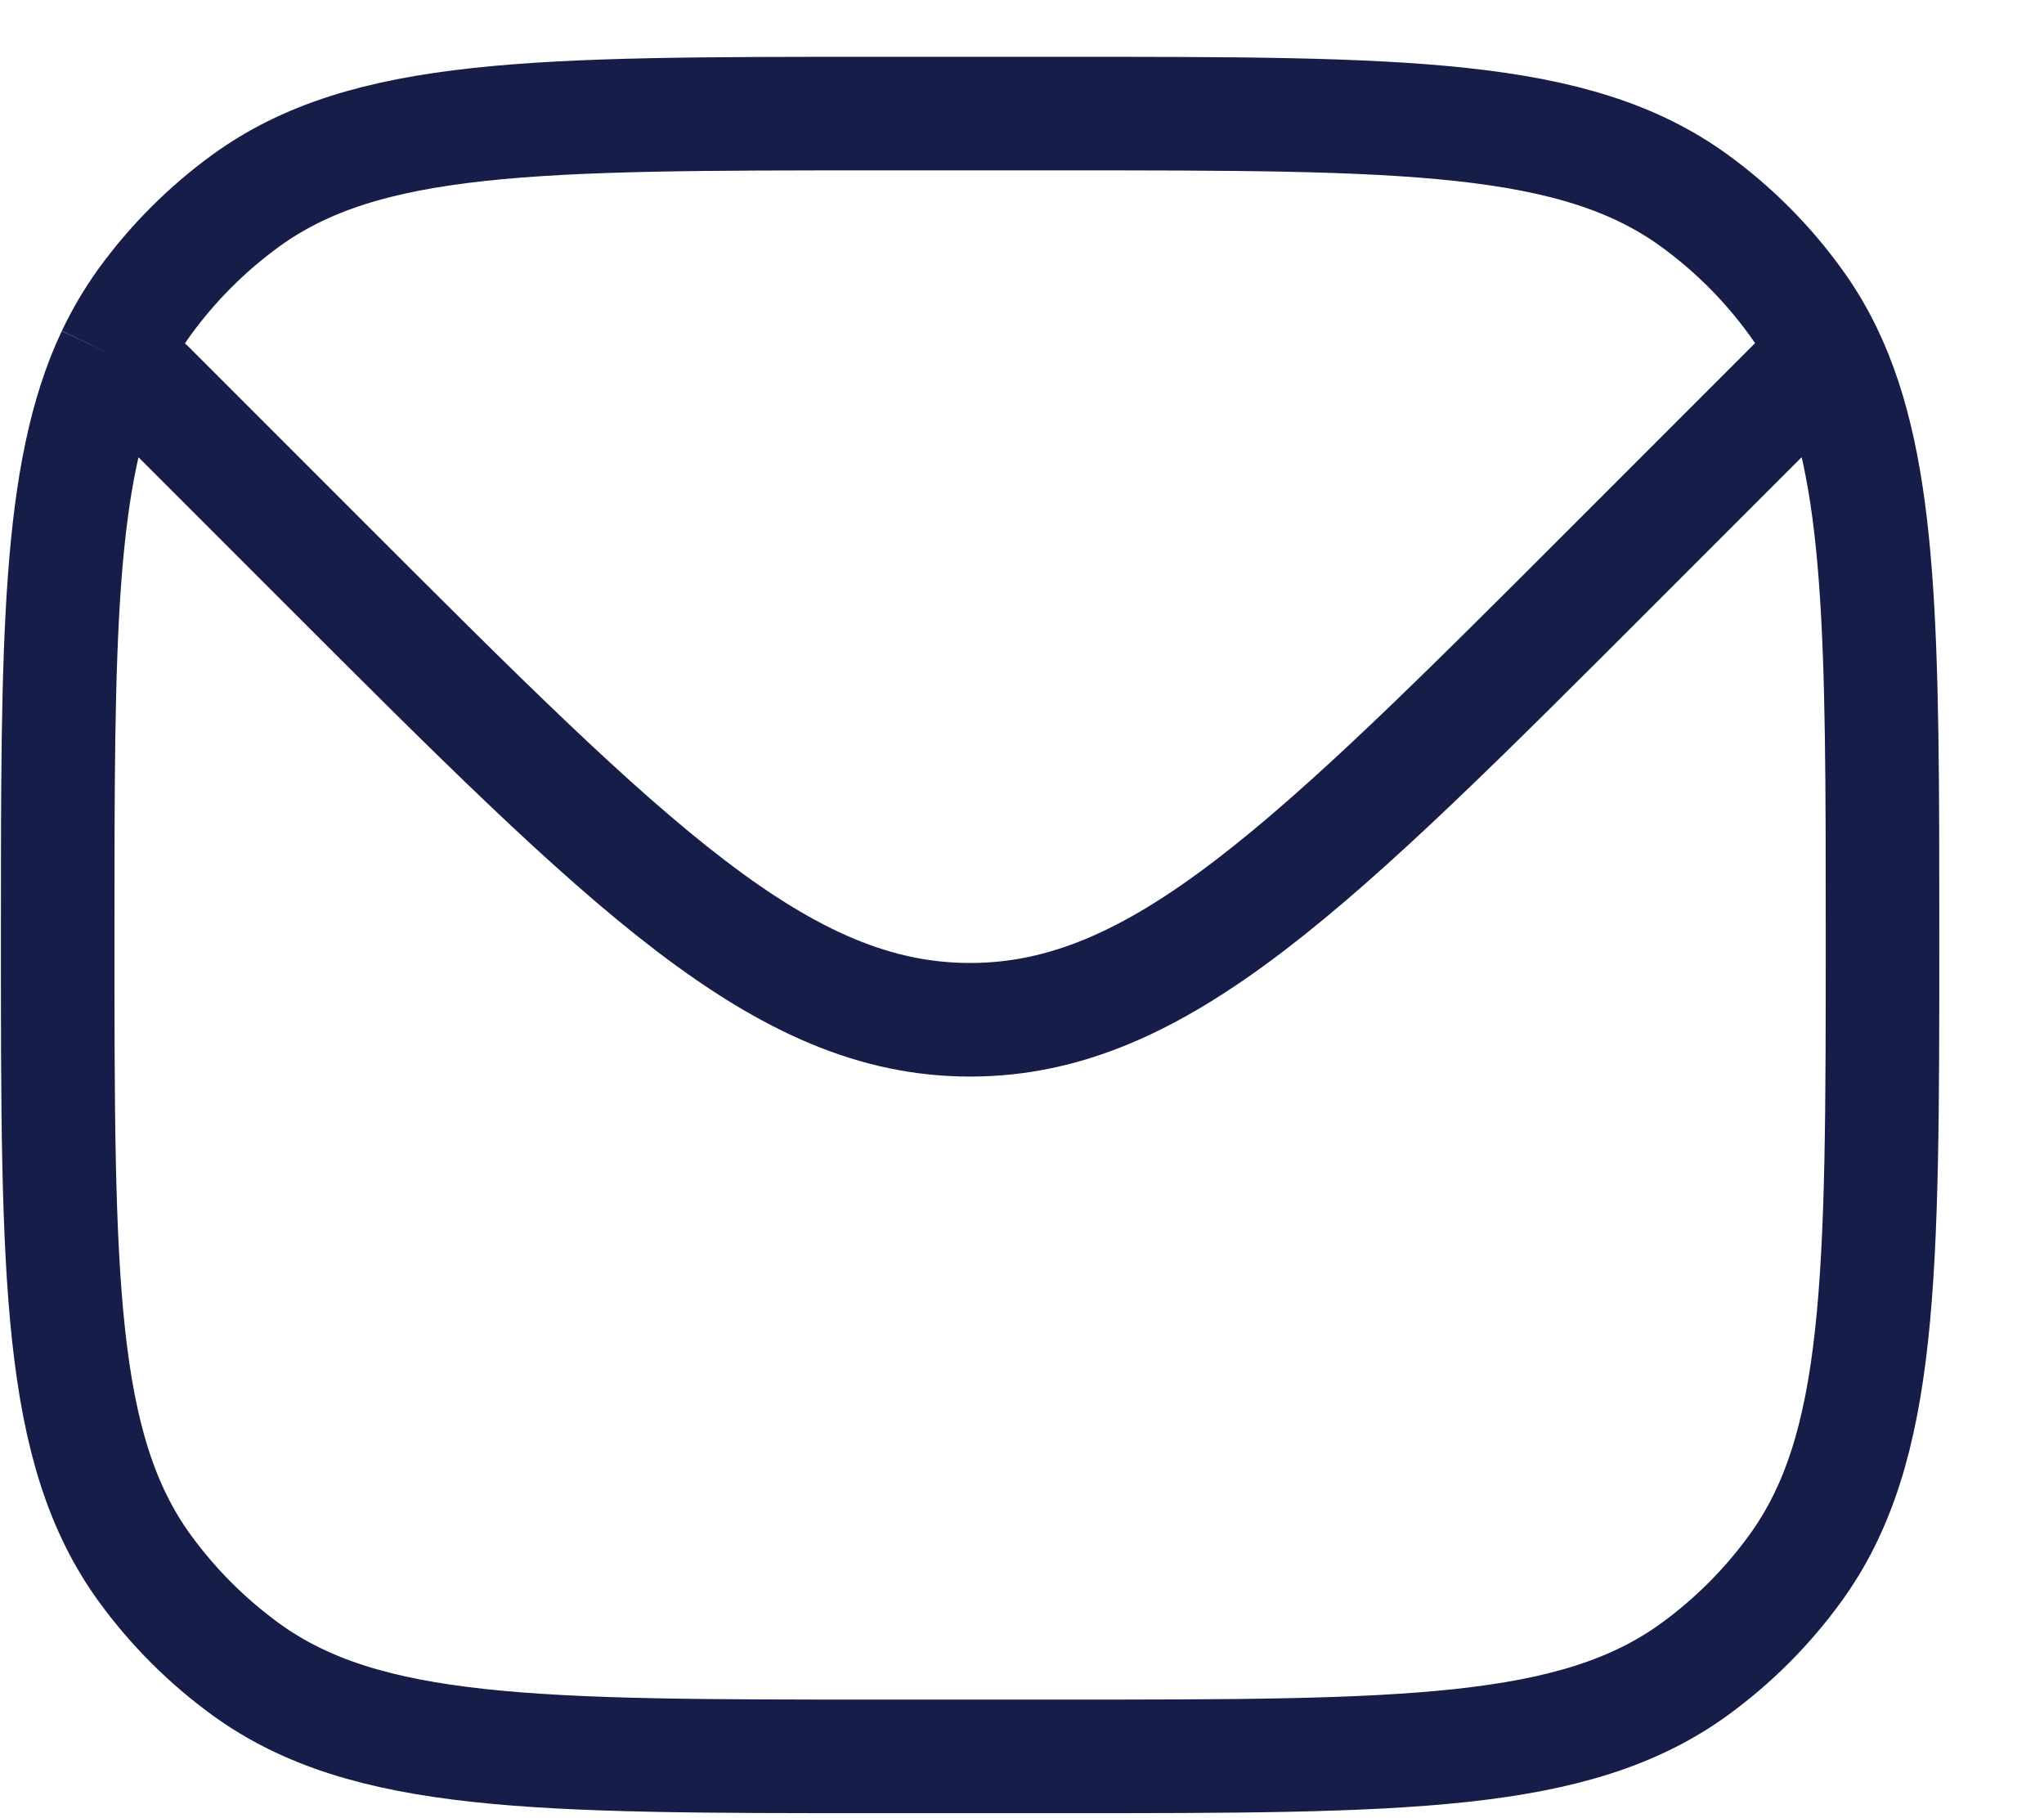
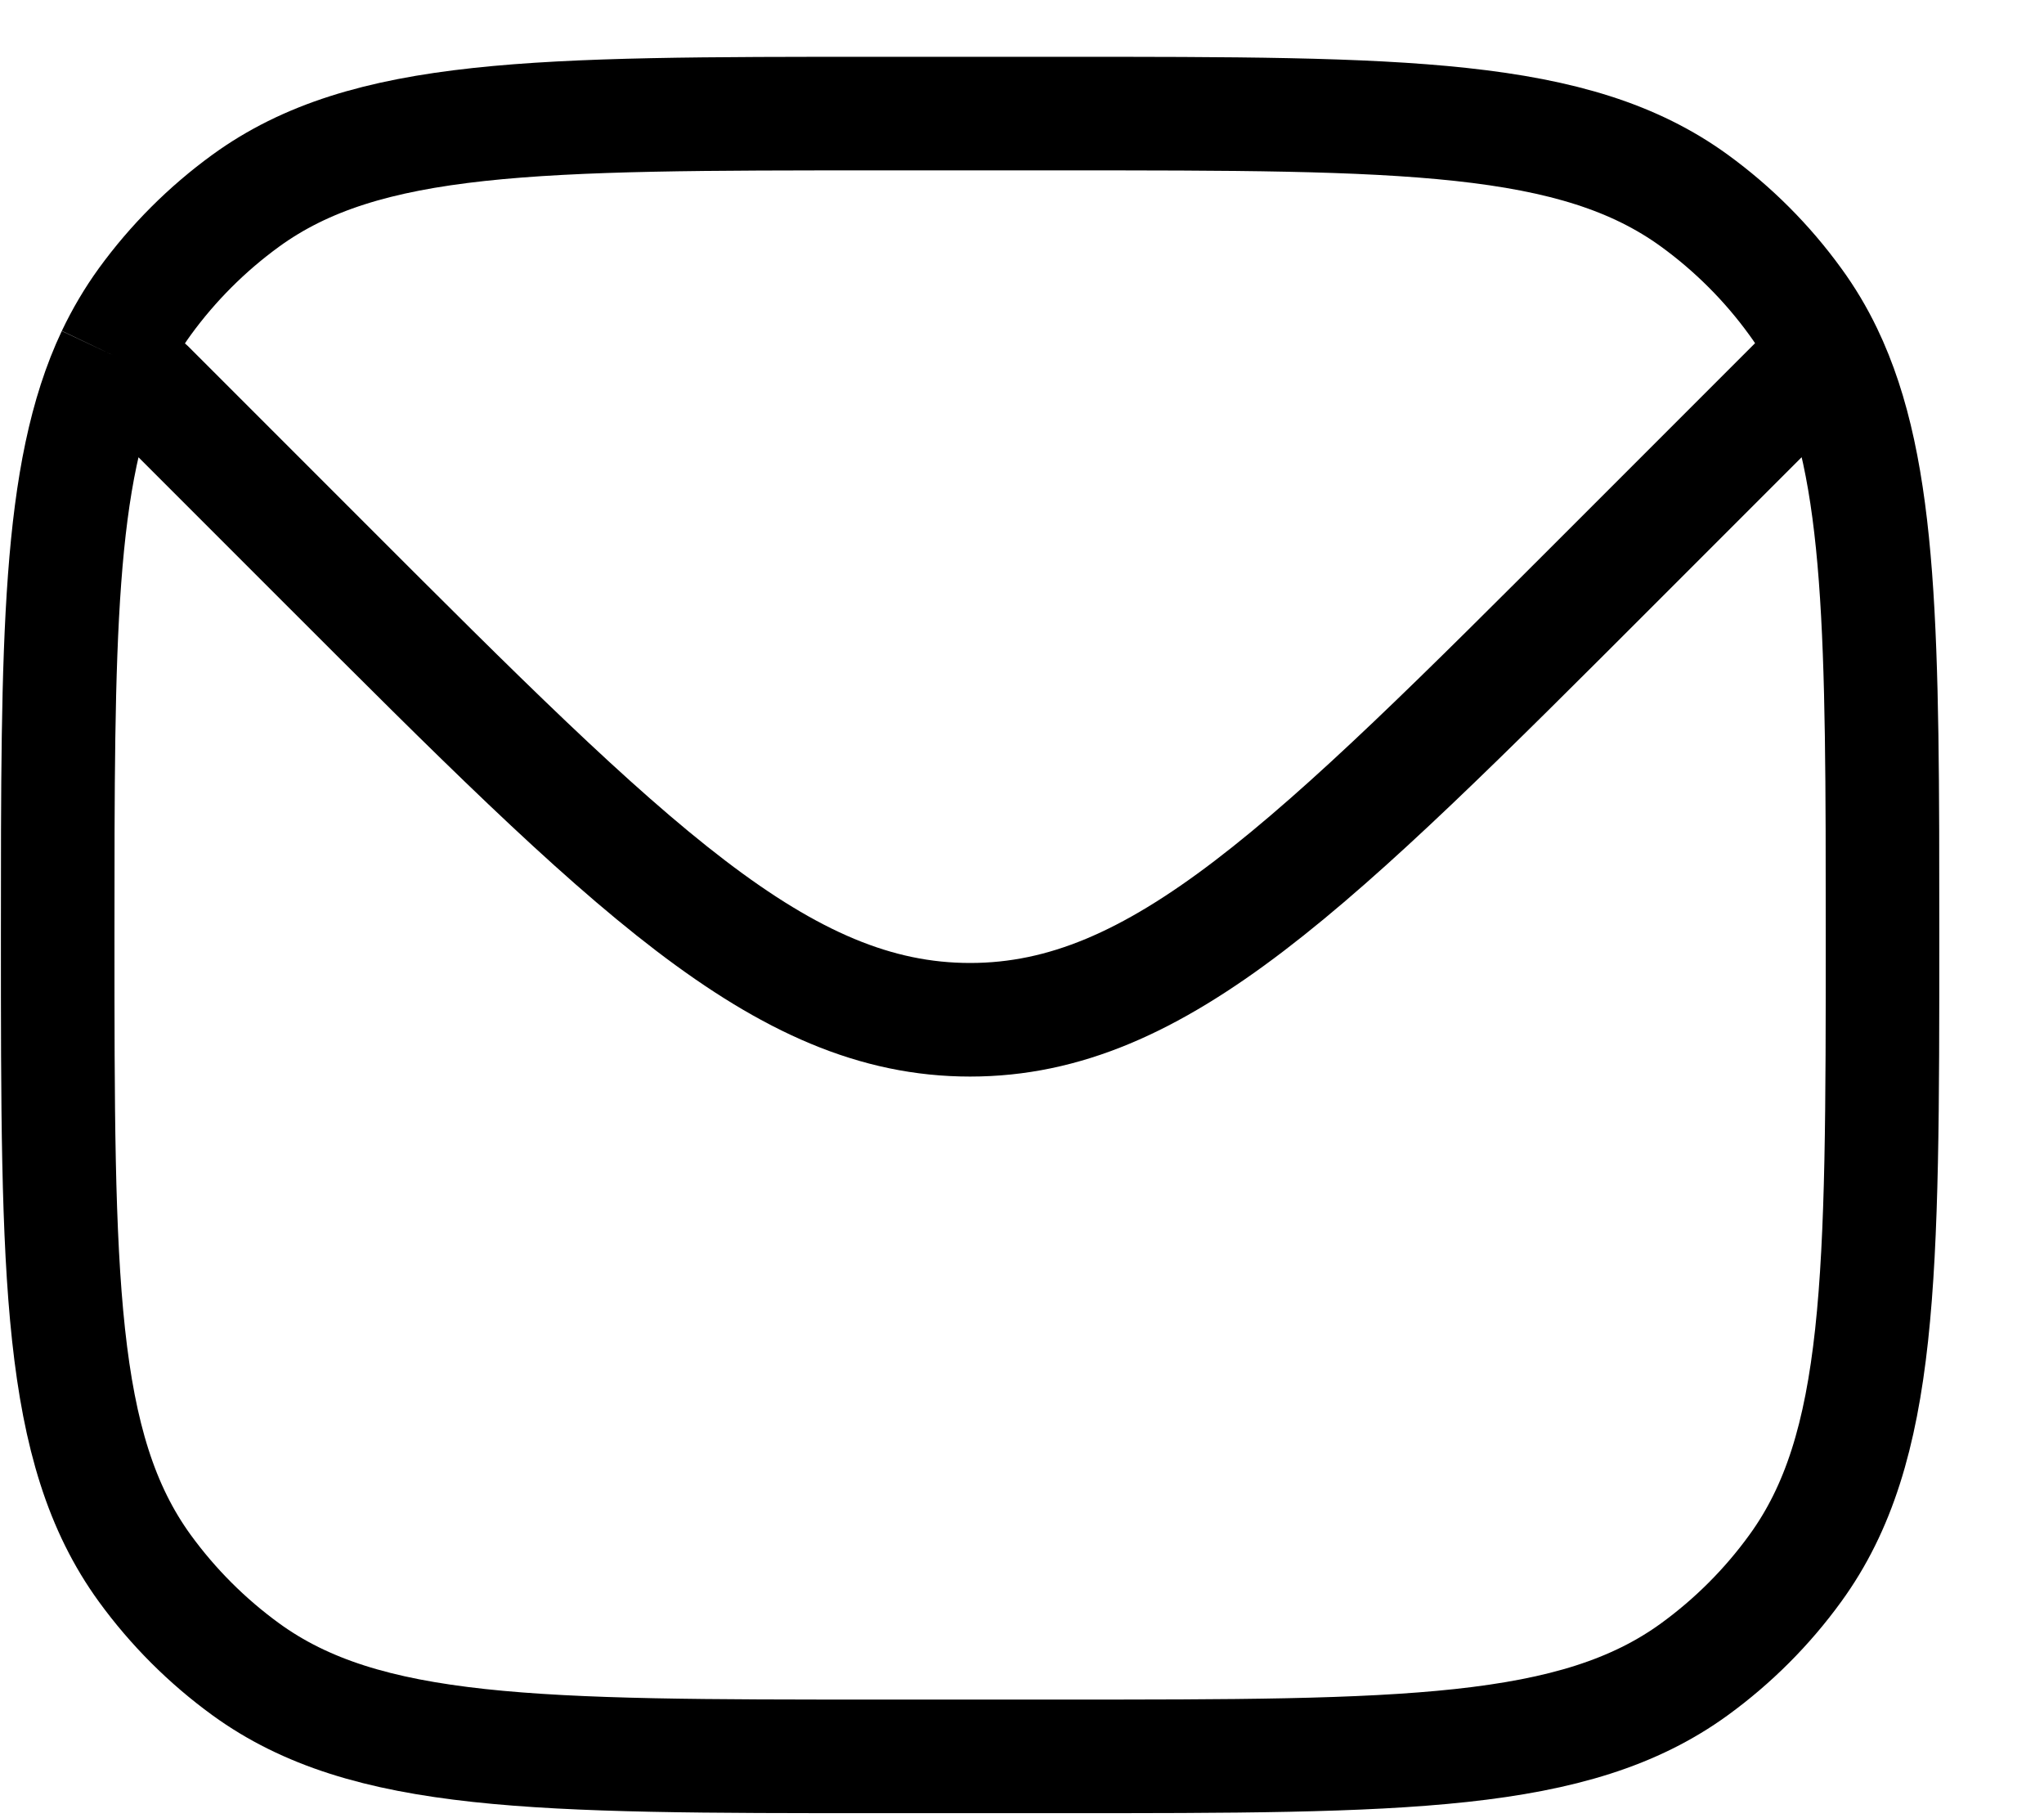
<svg xmlns="http://www.w3.org/2000/svg" width="18" height="16" viewBox="0 0 18 16" fill="none">
-   <path d="M0.996 3.128C0.508 4.162 0.508 5.639 0.508 8.231C0.508 11.244 0.508 12.751 1.275 13.807C1.523 14.148 1.823 14.448 2.164 14.696C3.22 15.463 4.726 15.463 7.739 15.463H9.346C12.359 15.463 13.866 15.463 14.922 14.696C15.263 14.448 15.563 14.148 15.81 13.807C16.578 12.751 16.578 11.244 16.578 8.231C16.578 5.621 16.578 4.142 16.079 3.106M0.996 3.128C1.076 2.96 1.168 2.804 1.275 2.656C1.523 2.315 1.823 2.015 2.164 1.767C3.22 1 4.726 1 7.739 1H9.346C12.359 1 13.866 1 14.922 1.767C15.263 2.015 15.563 2.315 15.81 2.656C15.913 2.797 16.002 2.946 16.079 3.106M0.996 3.128L1.311 3.41L2.861 4.96C5.54 7.639 6.879 8.978 8.543 8.978C10.207 8.978 11.546 7.639 14.224 4.96L15.774 3.41L16.079 3.106" stroke="#151D48" />
+   <path d="M0.996 3.128C0.508 4.162 0.508 5.639 0.508 8.231C0.508 11.244 0.508 12.751 1.275 13.807C1.523 14.148 1.823 14.448 2.164 14.696C3.22 15.463 4.726 15.463 7.739 15.463H9.346C12.359 15.463 13.866 15.463 14.922 14.696C15.263 14.448 15.563 14.148 15.81 13.807C16.578 12.751 16.578 11.244 16.578 8.231C16.578 5.621 16.578 4.142 16.079 3.106M0.996 3.128C1.076 2.96 1.168 2.804 1.275 2.656C1.523 2.315 1.823 2.015 2.164 1.767C3.22 1 4.726 1 7.739 1H9.346C12.359 1 13.866 1 14.922 1.767C15.263 2.015 15.563 2.315 15.81 2.656C15.913 2.797 16.002 2.946 16.079 3.106M0.996 3.128L1.311 3.41L2.861 4.96C5.54 7.639 6.879 8.978 8.543 8.978C10.207 8.978 11.546 7.639 14.224 4.96L15.774 3.41L16.079 3.106" stroke="currentColor" />
</svg>
